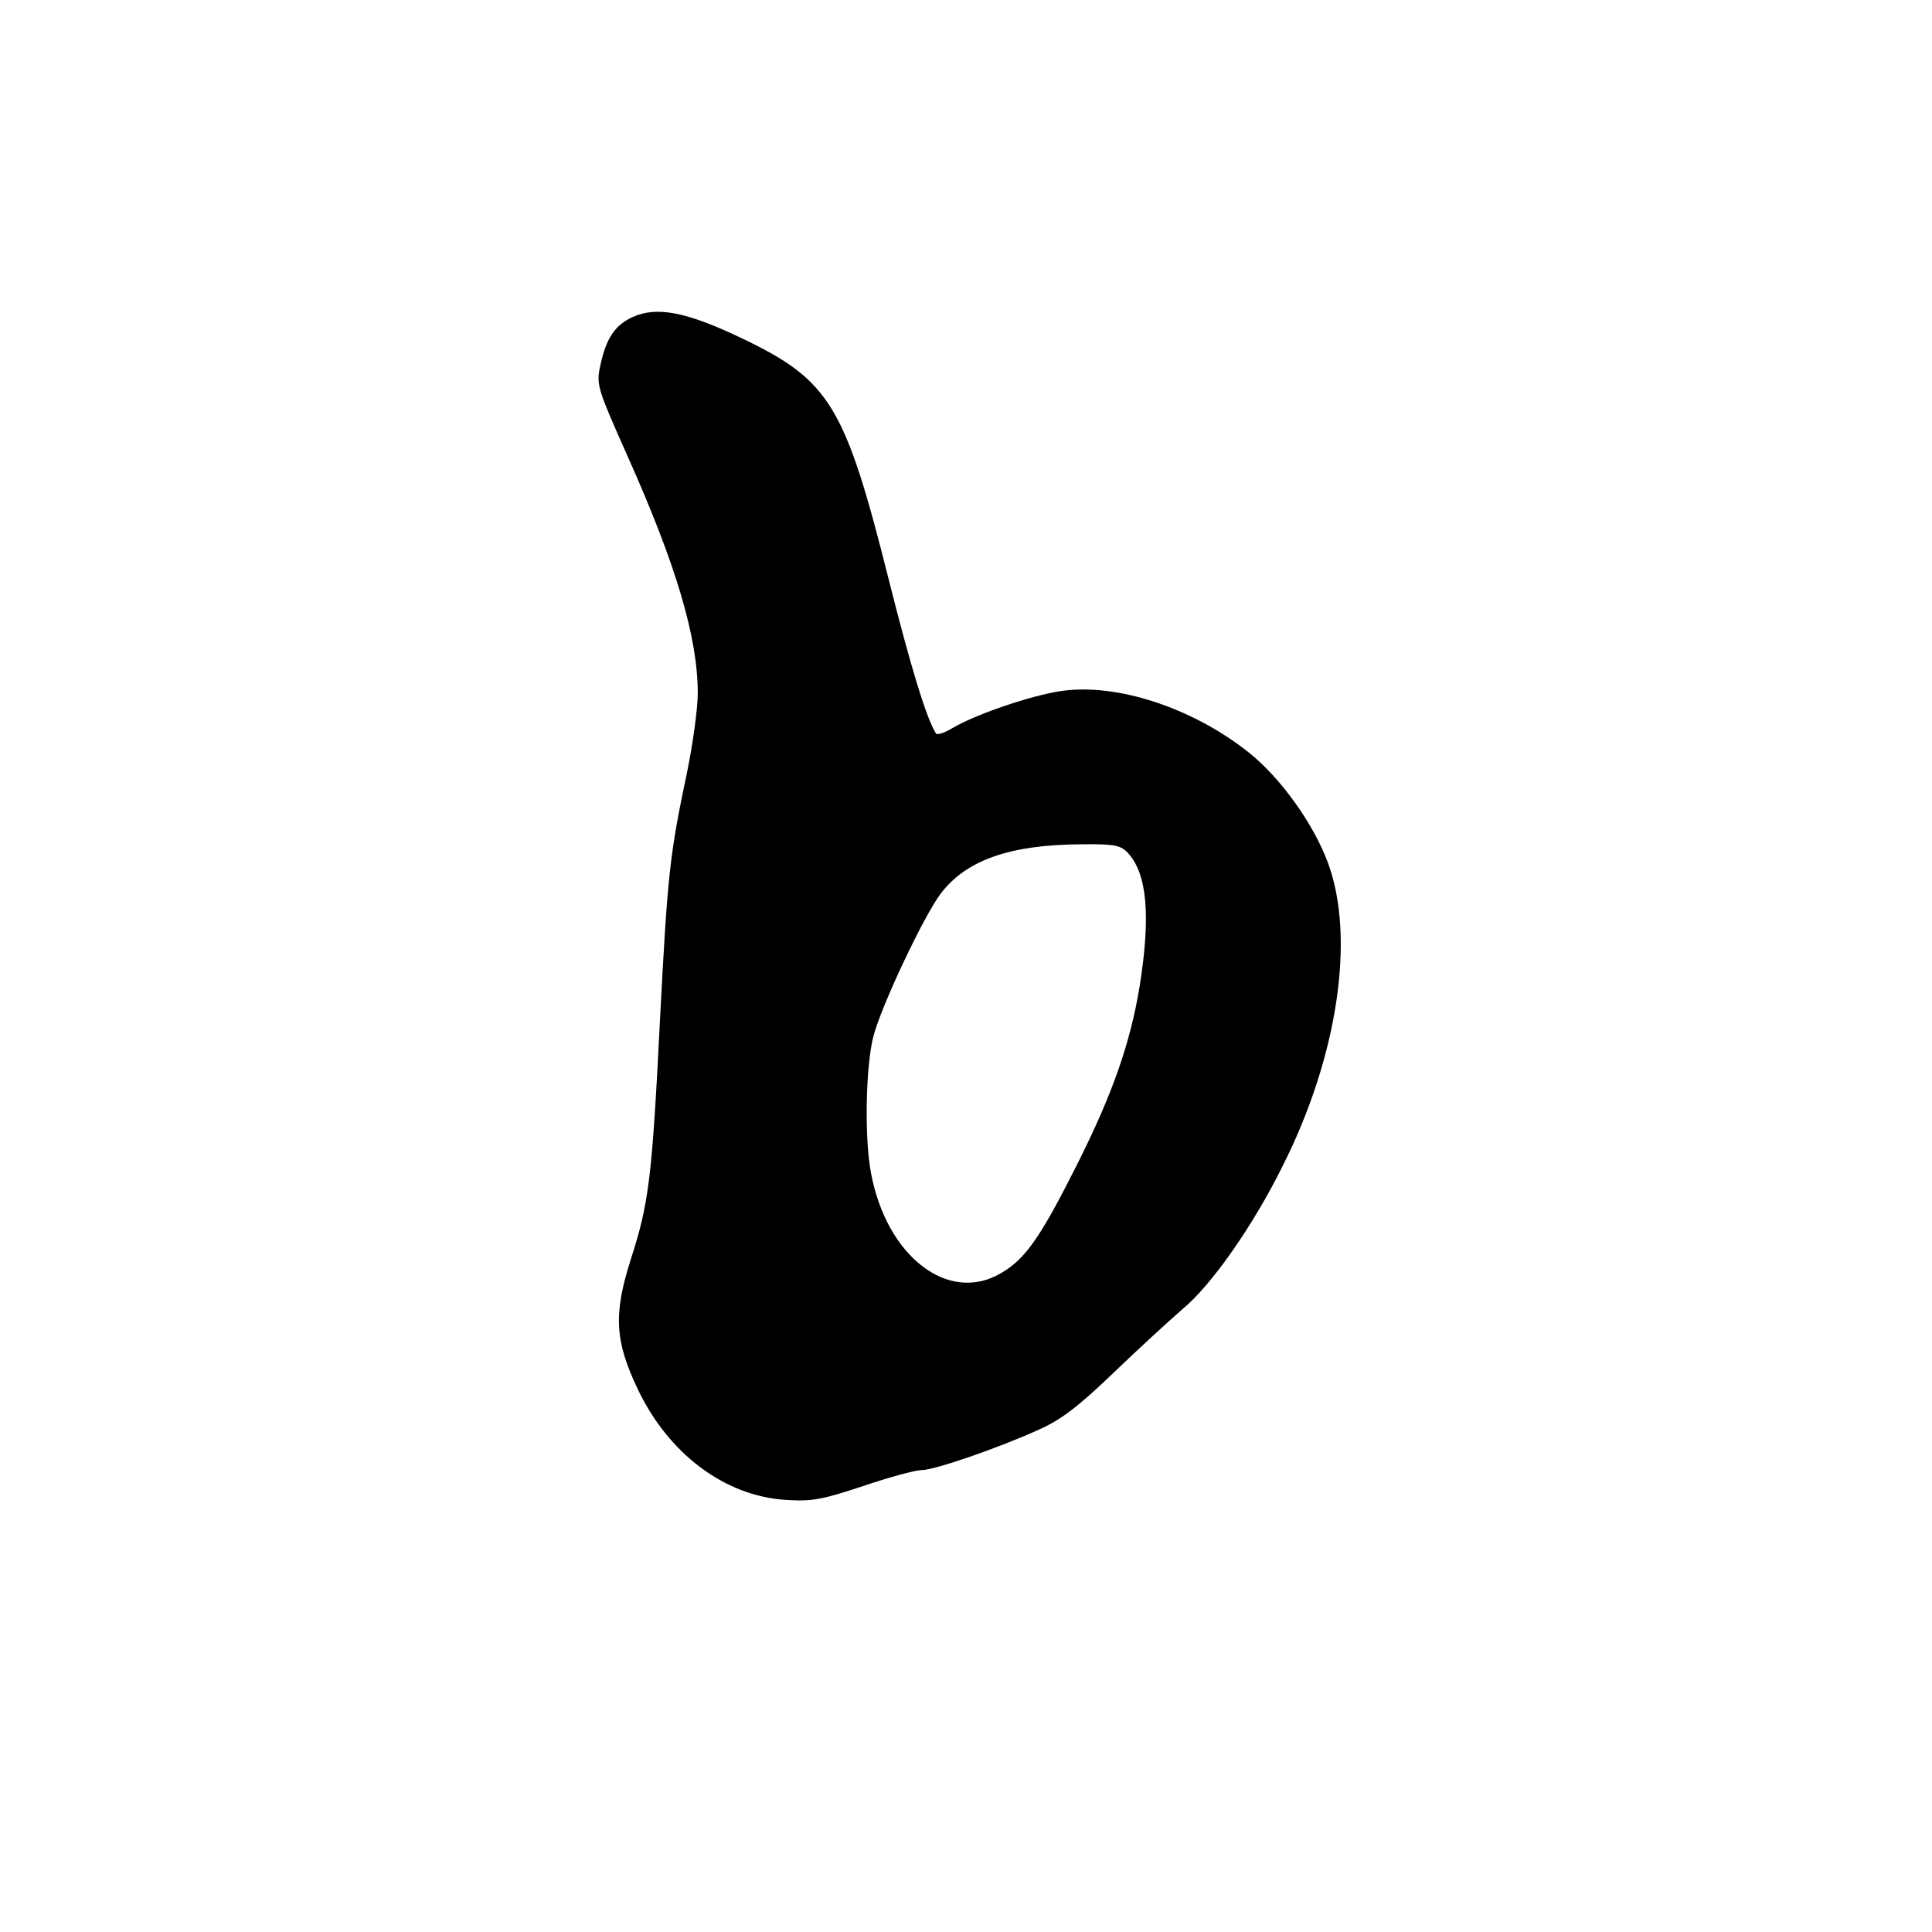
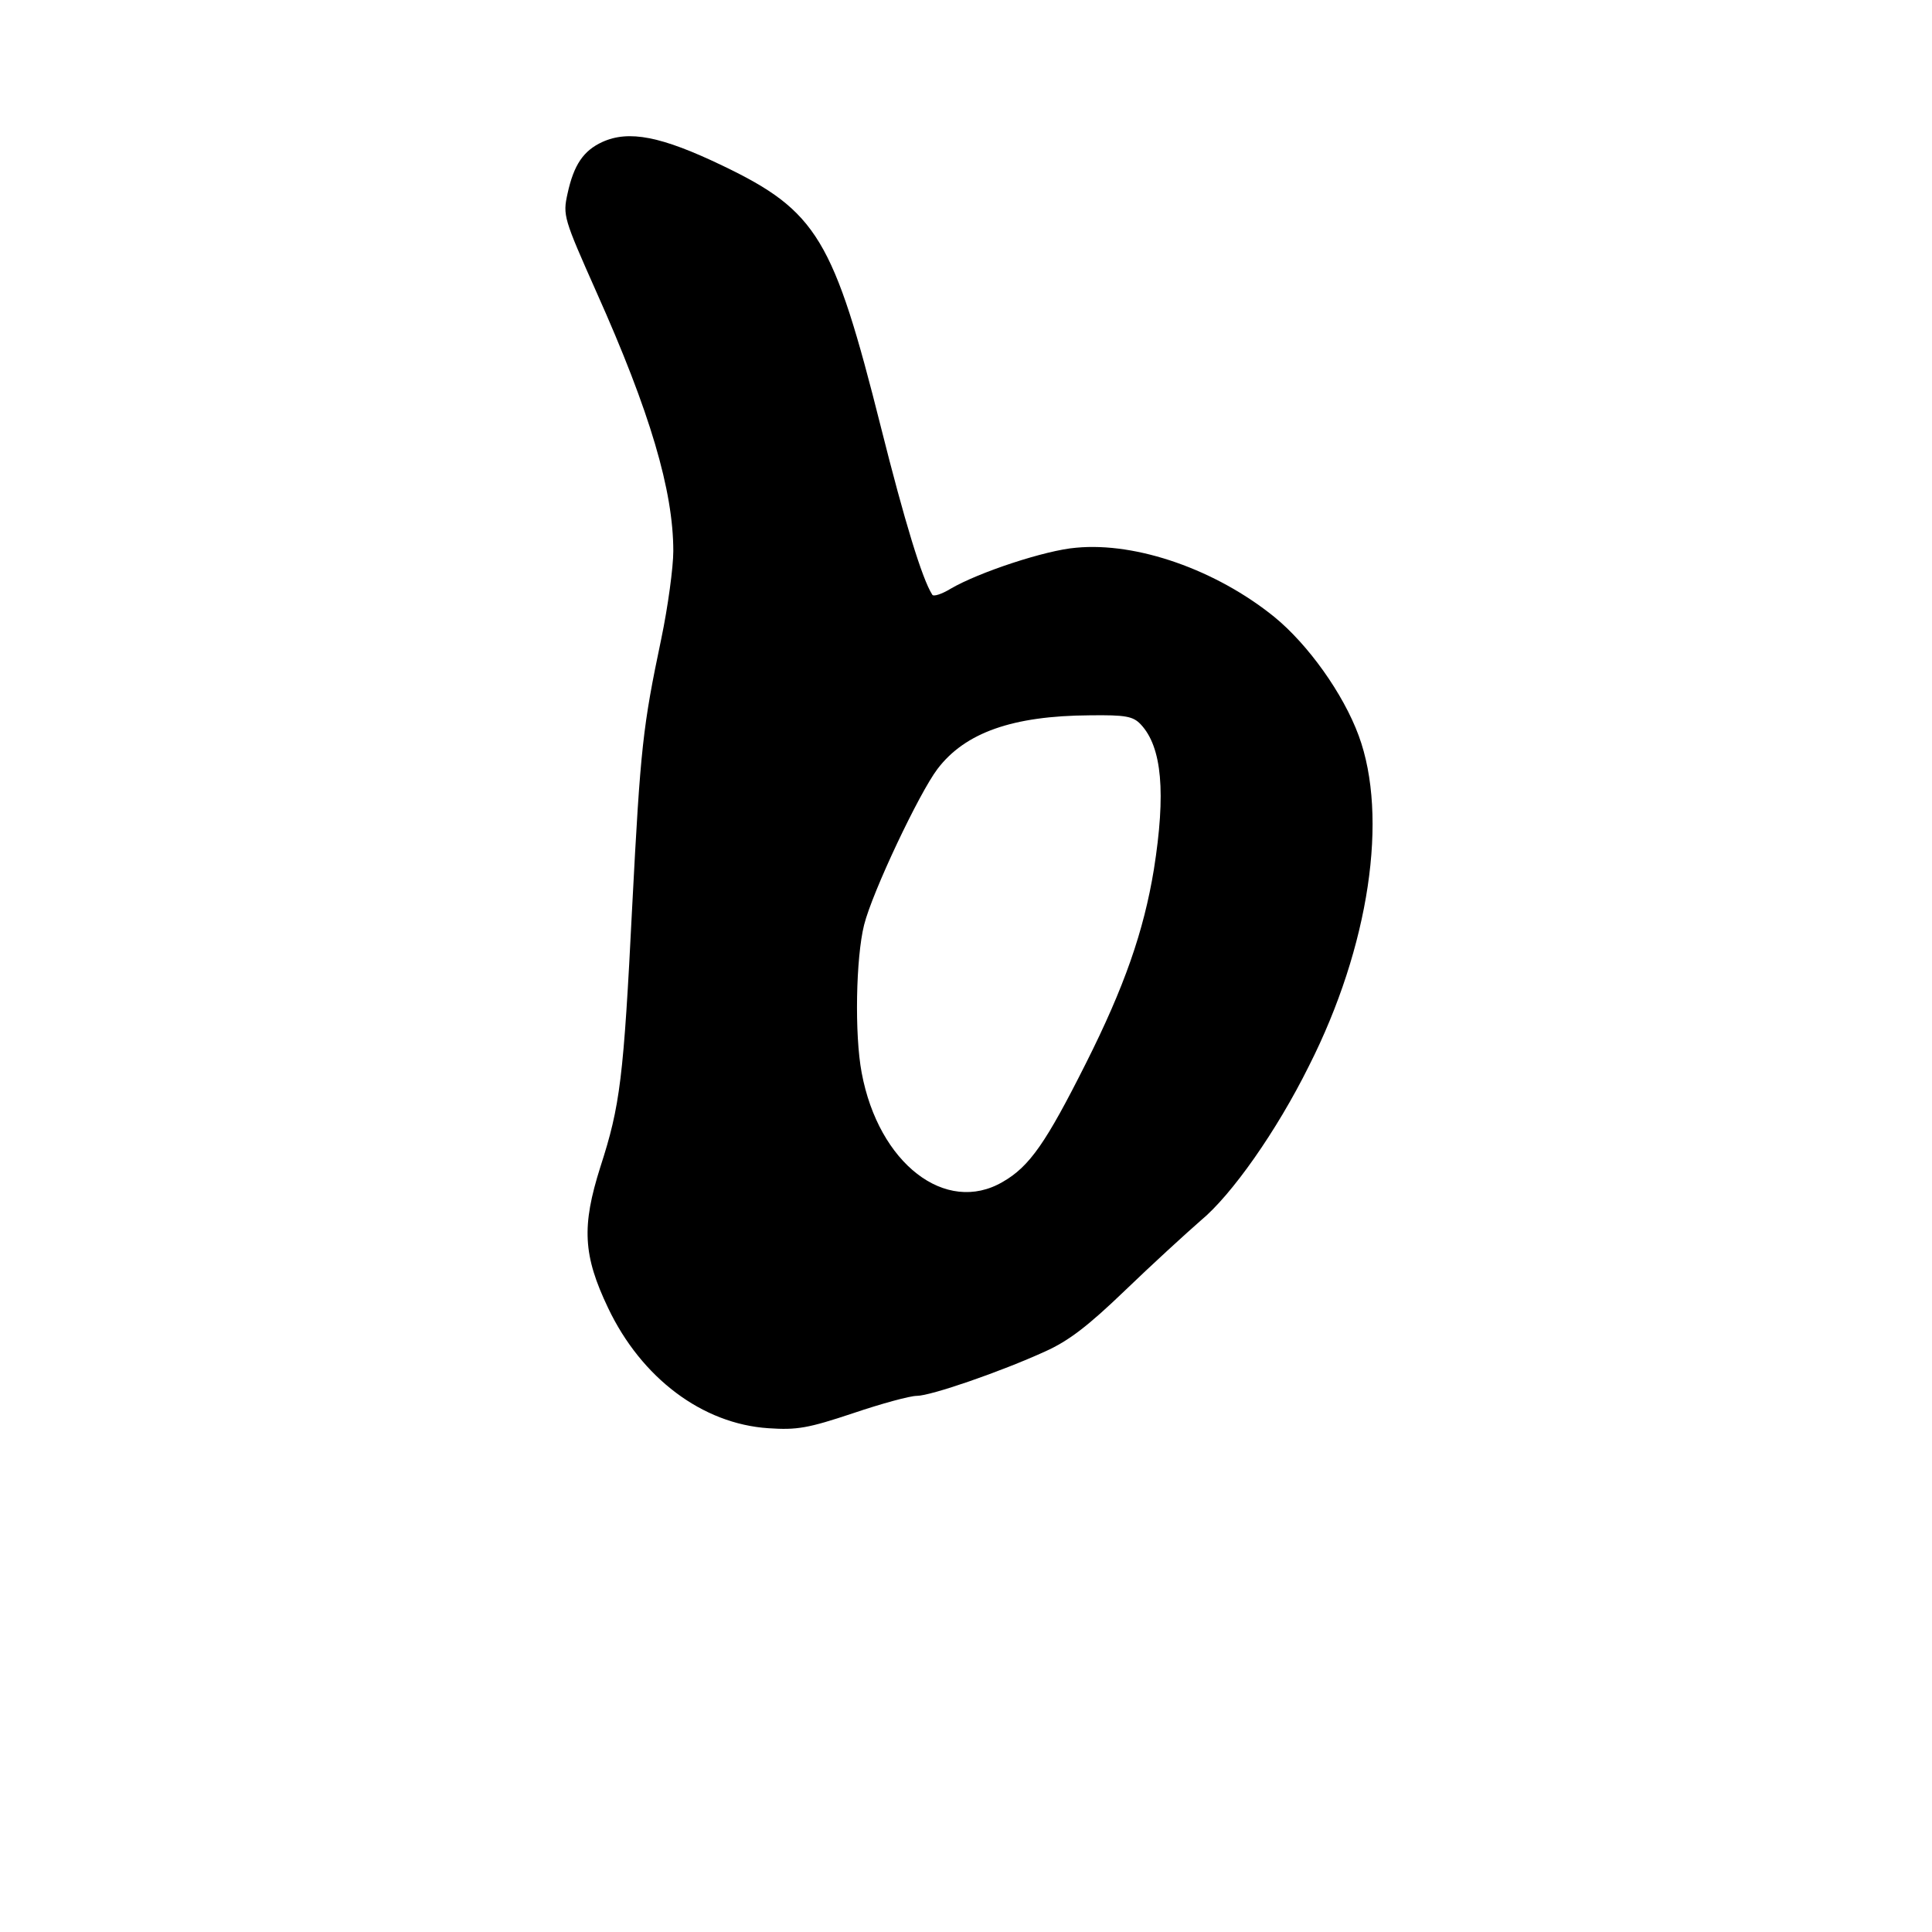
- <svg xmlns="http://www.w3.org/2000/svg" version="1.0" width="1000pt" height="1000pt" viewBox="0 0 411 1000" preserveAspectRatio="xMidYMid meet">
-   <g transform="translate(-101.1494,1091.954) scale(0.2298856,-0.2298856)" fill="#000000" stroke="none">
+ <svg xmlns="http://www.w3.org/2000/svg" version="1.0" width="1000pt" height="1000pt" viewBox="0 0 448 1000" preserveAspectRatio="xMidYMid meet">
+   <g transform="translate(-110.0,1082.5) scale(0.2500006,-0.2500006)" fill="#000000" stroke="none">
    <path d="M583 4036 c-39 -18 -59 -47 -72 -107 -10 -45 -8 -51 60 -204 111 -248 159 -411 159 -536 0 -33 -11 -115 -25 -182 -38 -181 -43 -224 -60 -552 -18 -359 -25 -414 -66 -541 -39 -123 -36 -183 16 -292 69 -145 195 -240 332 -249 59 -4 82 0 175 31 59 20 118 36 132 36 29 0 174 50 266 92 49 22 89 53 165 126 55 53 126 118 157 145 64 53 157 185 224 320 125 247 165 516 103 684 -32 87 -105 189 -175 246 -120 97 -284 155 -410 143 -63 -5 -202 -51 -260 -85 -18 -11 -36 -17 -38 -12 -21 33 -57 151 -106 346 -98 390 -132 448 -328 542 -127 61 -194 74 -249 49z m1115 -1206 c44 -47 52 -142 27 -300 -21 -128 -61 -243 -141 -402 -82 -163 -116 -213 -172 -245 -118 -69 -257 38 -292 226 -15 79 -12 238 5 306 17 68 114 273 152 323 57 75 155 110 315 111 75 1 90 -2 106 -19z" />
  </g>
</svg>
